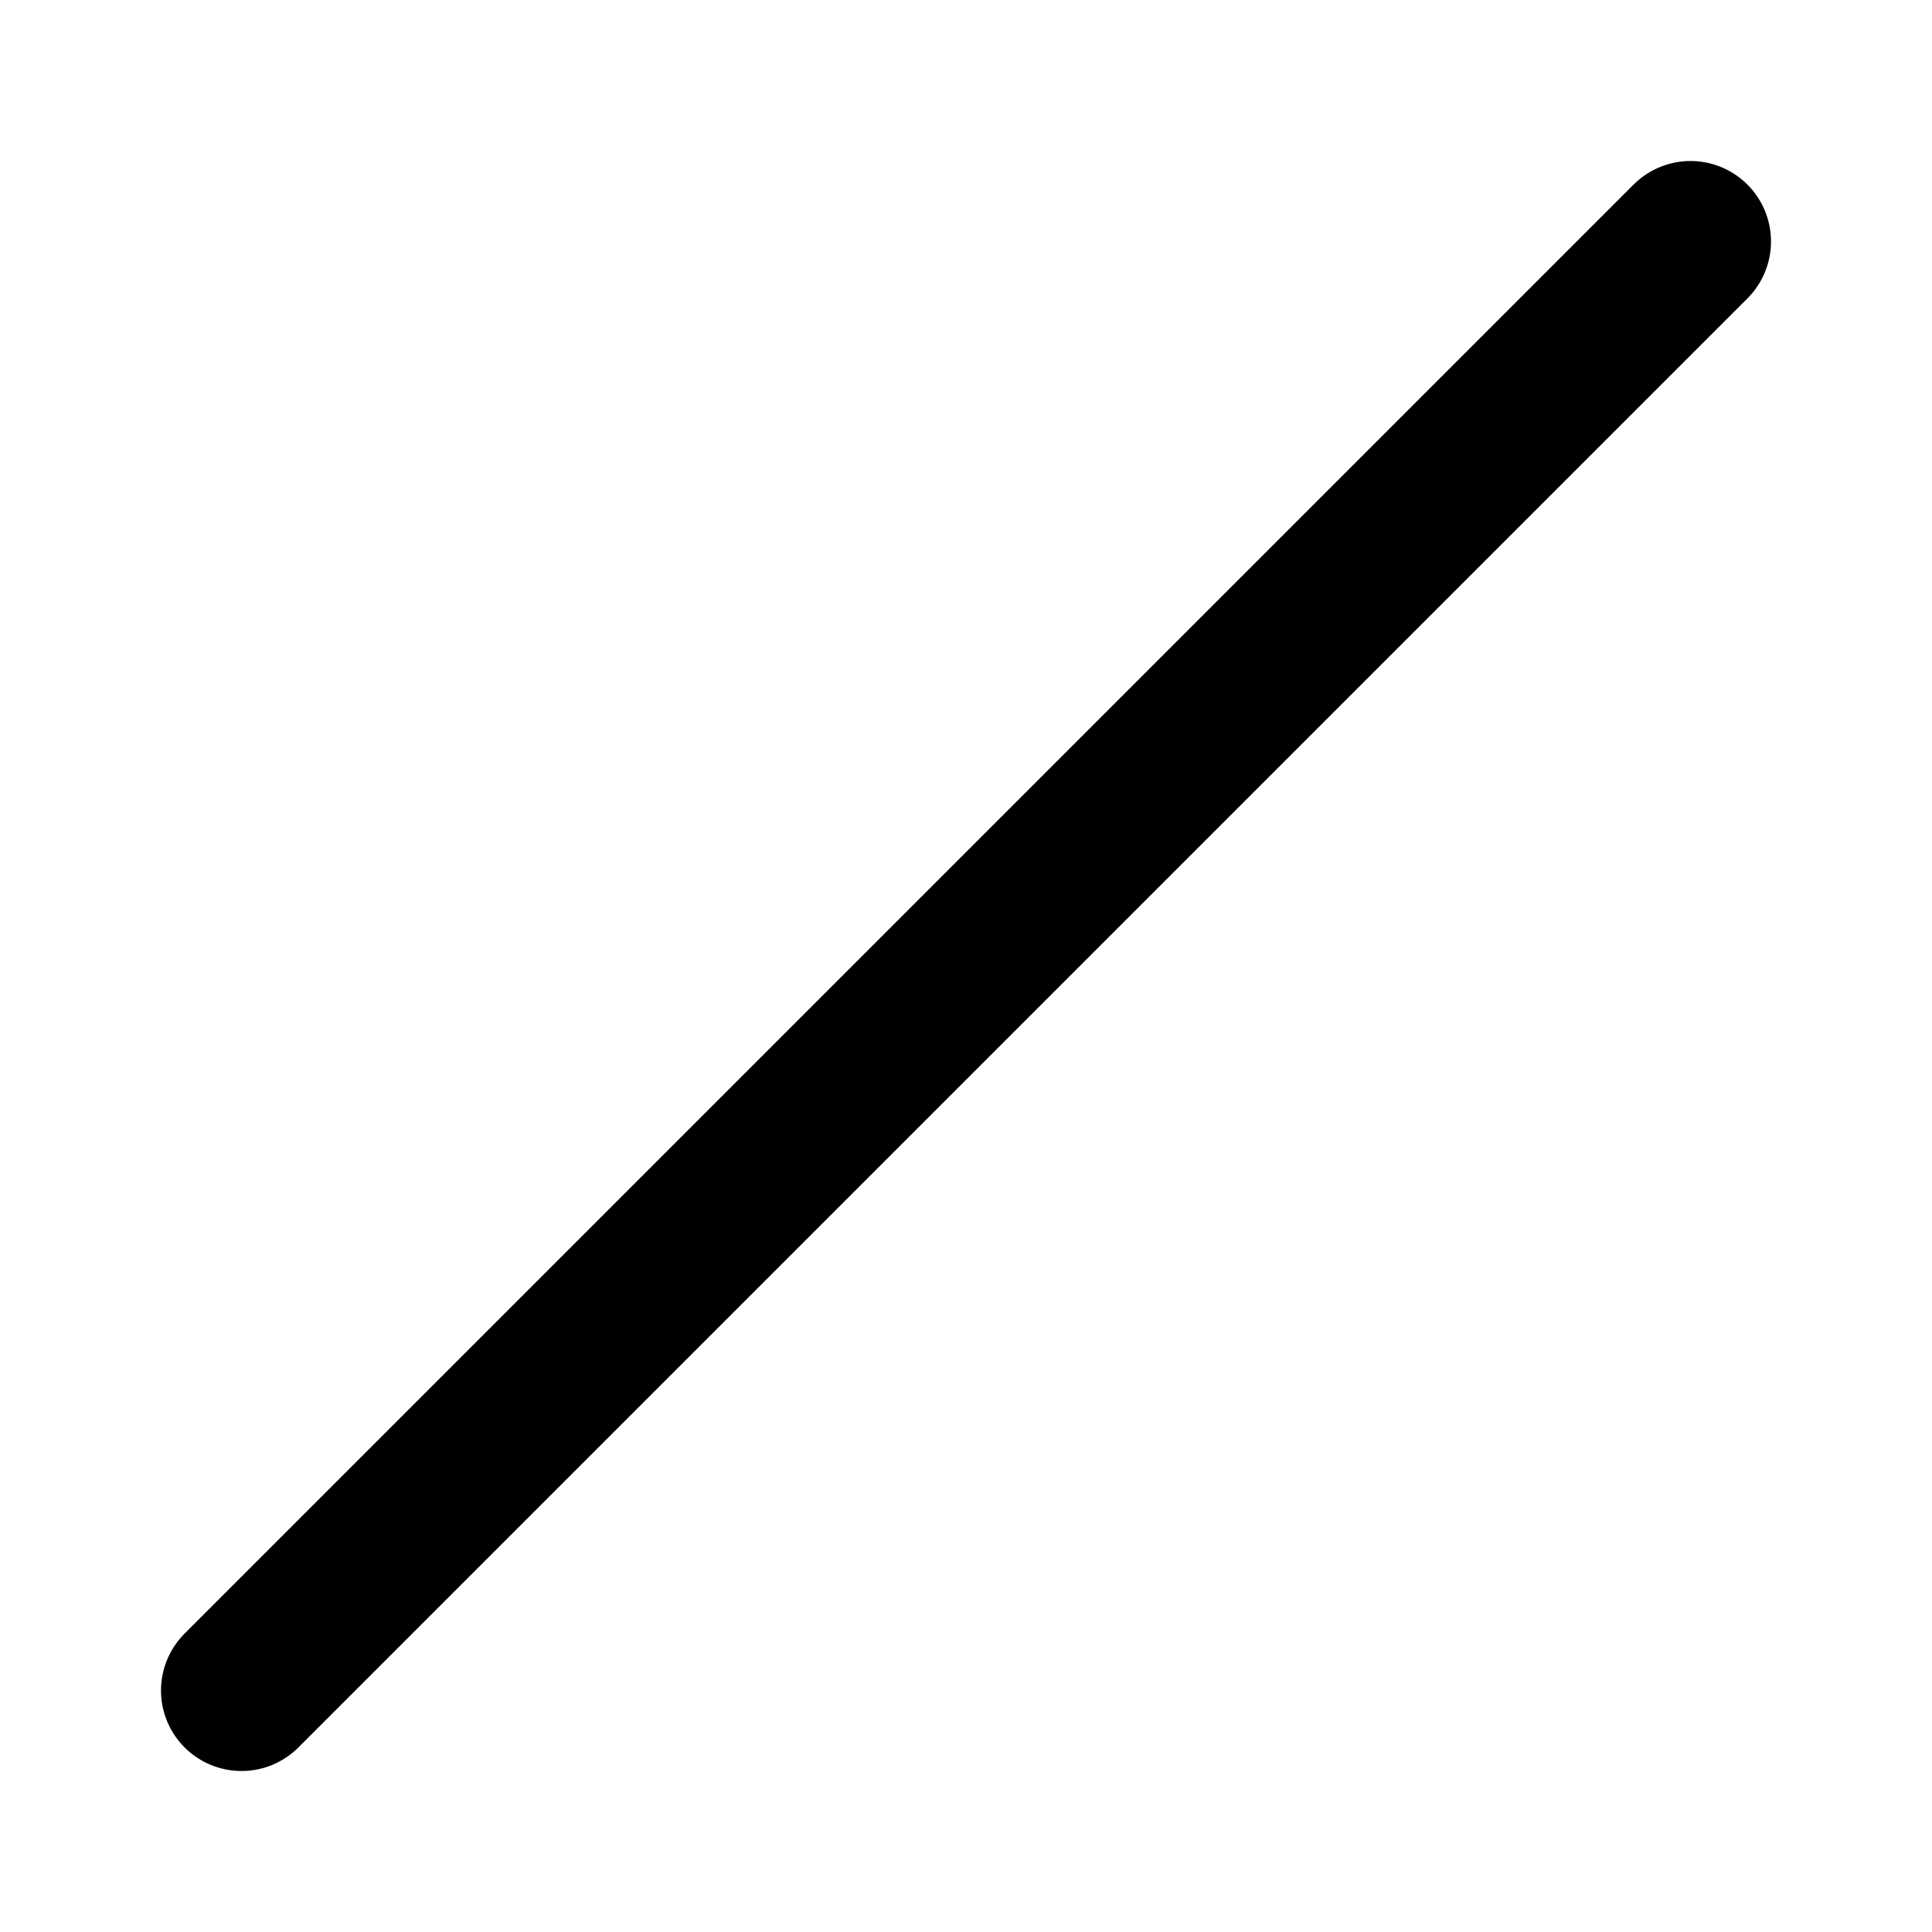
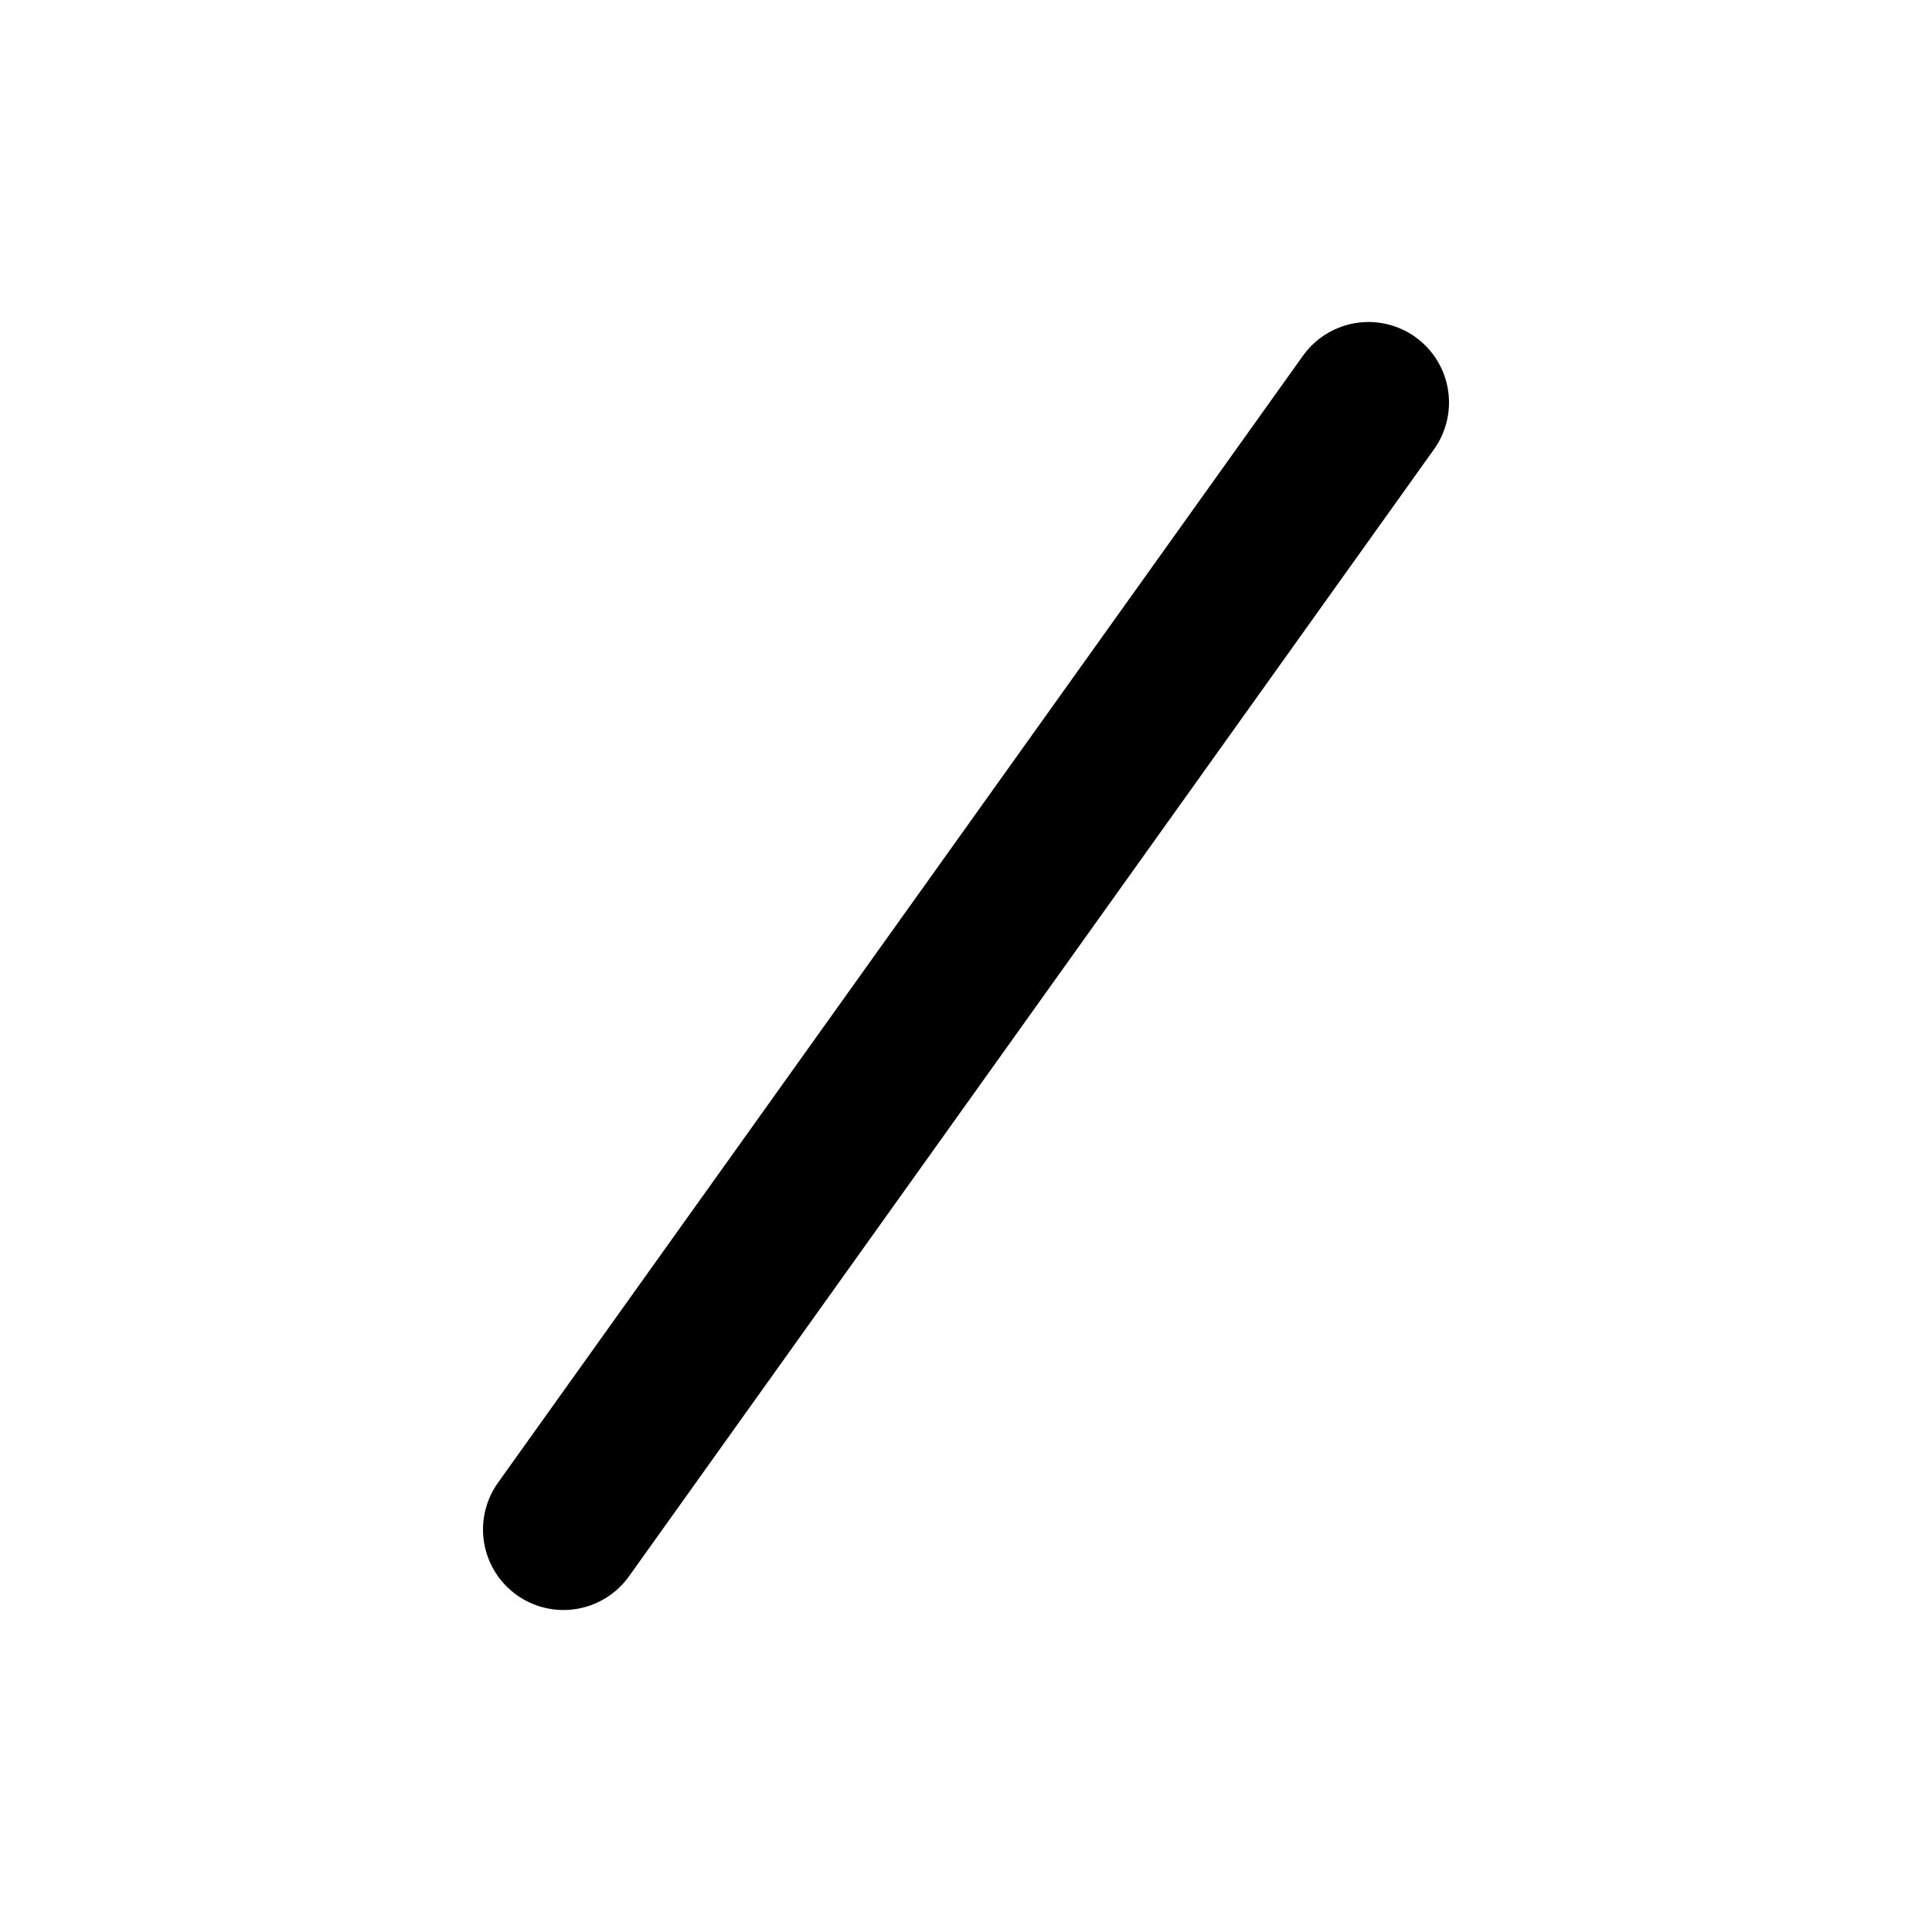
<svg xmlns="http://www.w3.org/2000/svg" class="icon icon-tabler icon-tabler-slash" width="24" height="24" viewBox="0 0 24 24" stroke-width="2" stroke="currentColor" fill="none" stroke-linecap="round" stroke-linejoin="round">
  <path stroke="none" d="M0 0h24v24H0z" fill="none" />
-   <path d="M3 21l18 -18" />
+   <path d="M17 5l-10 14" />
</svg>
